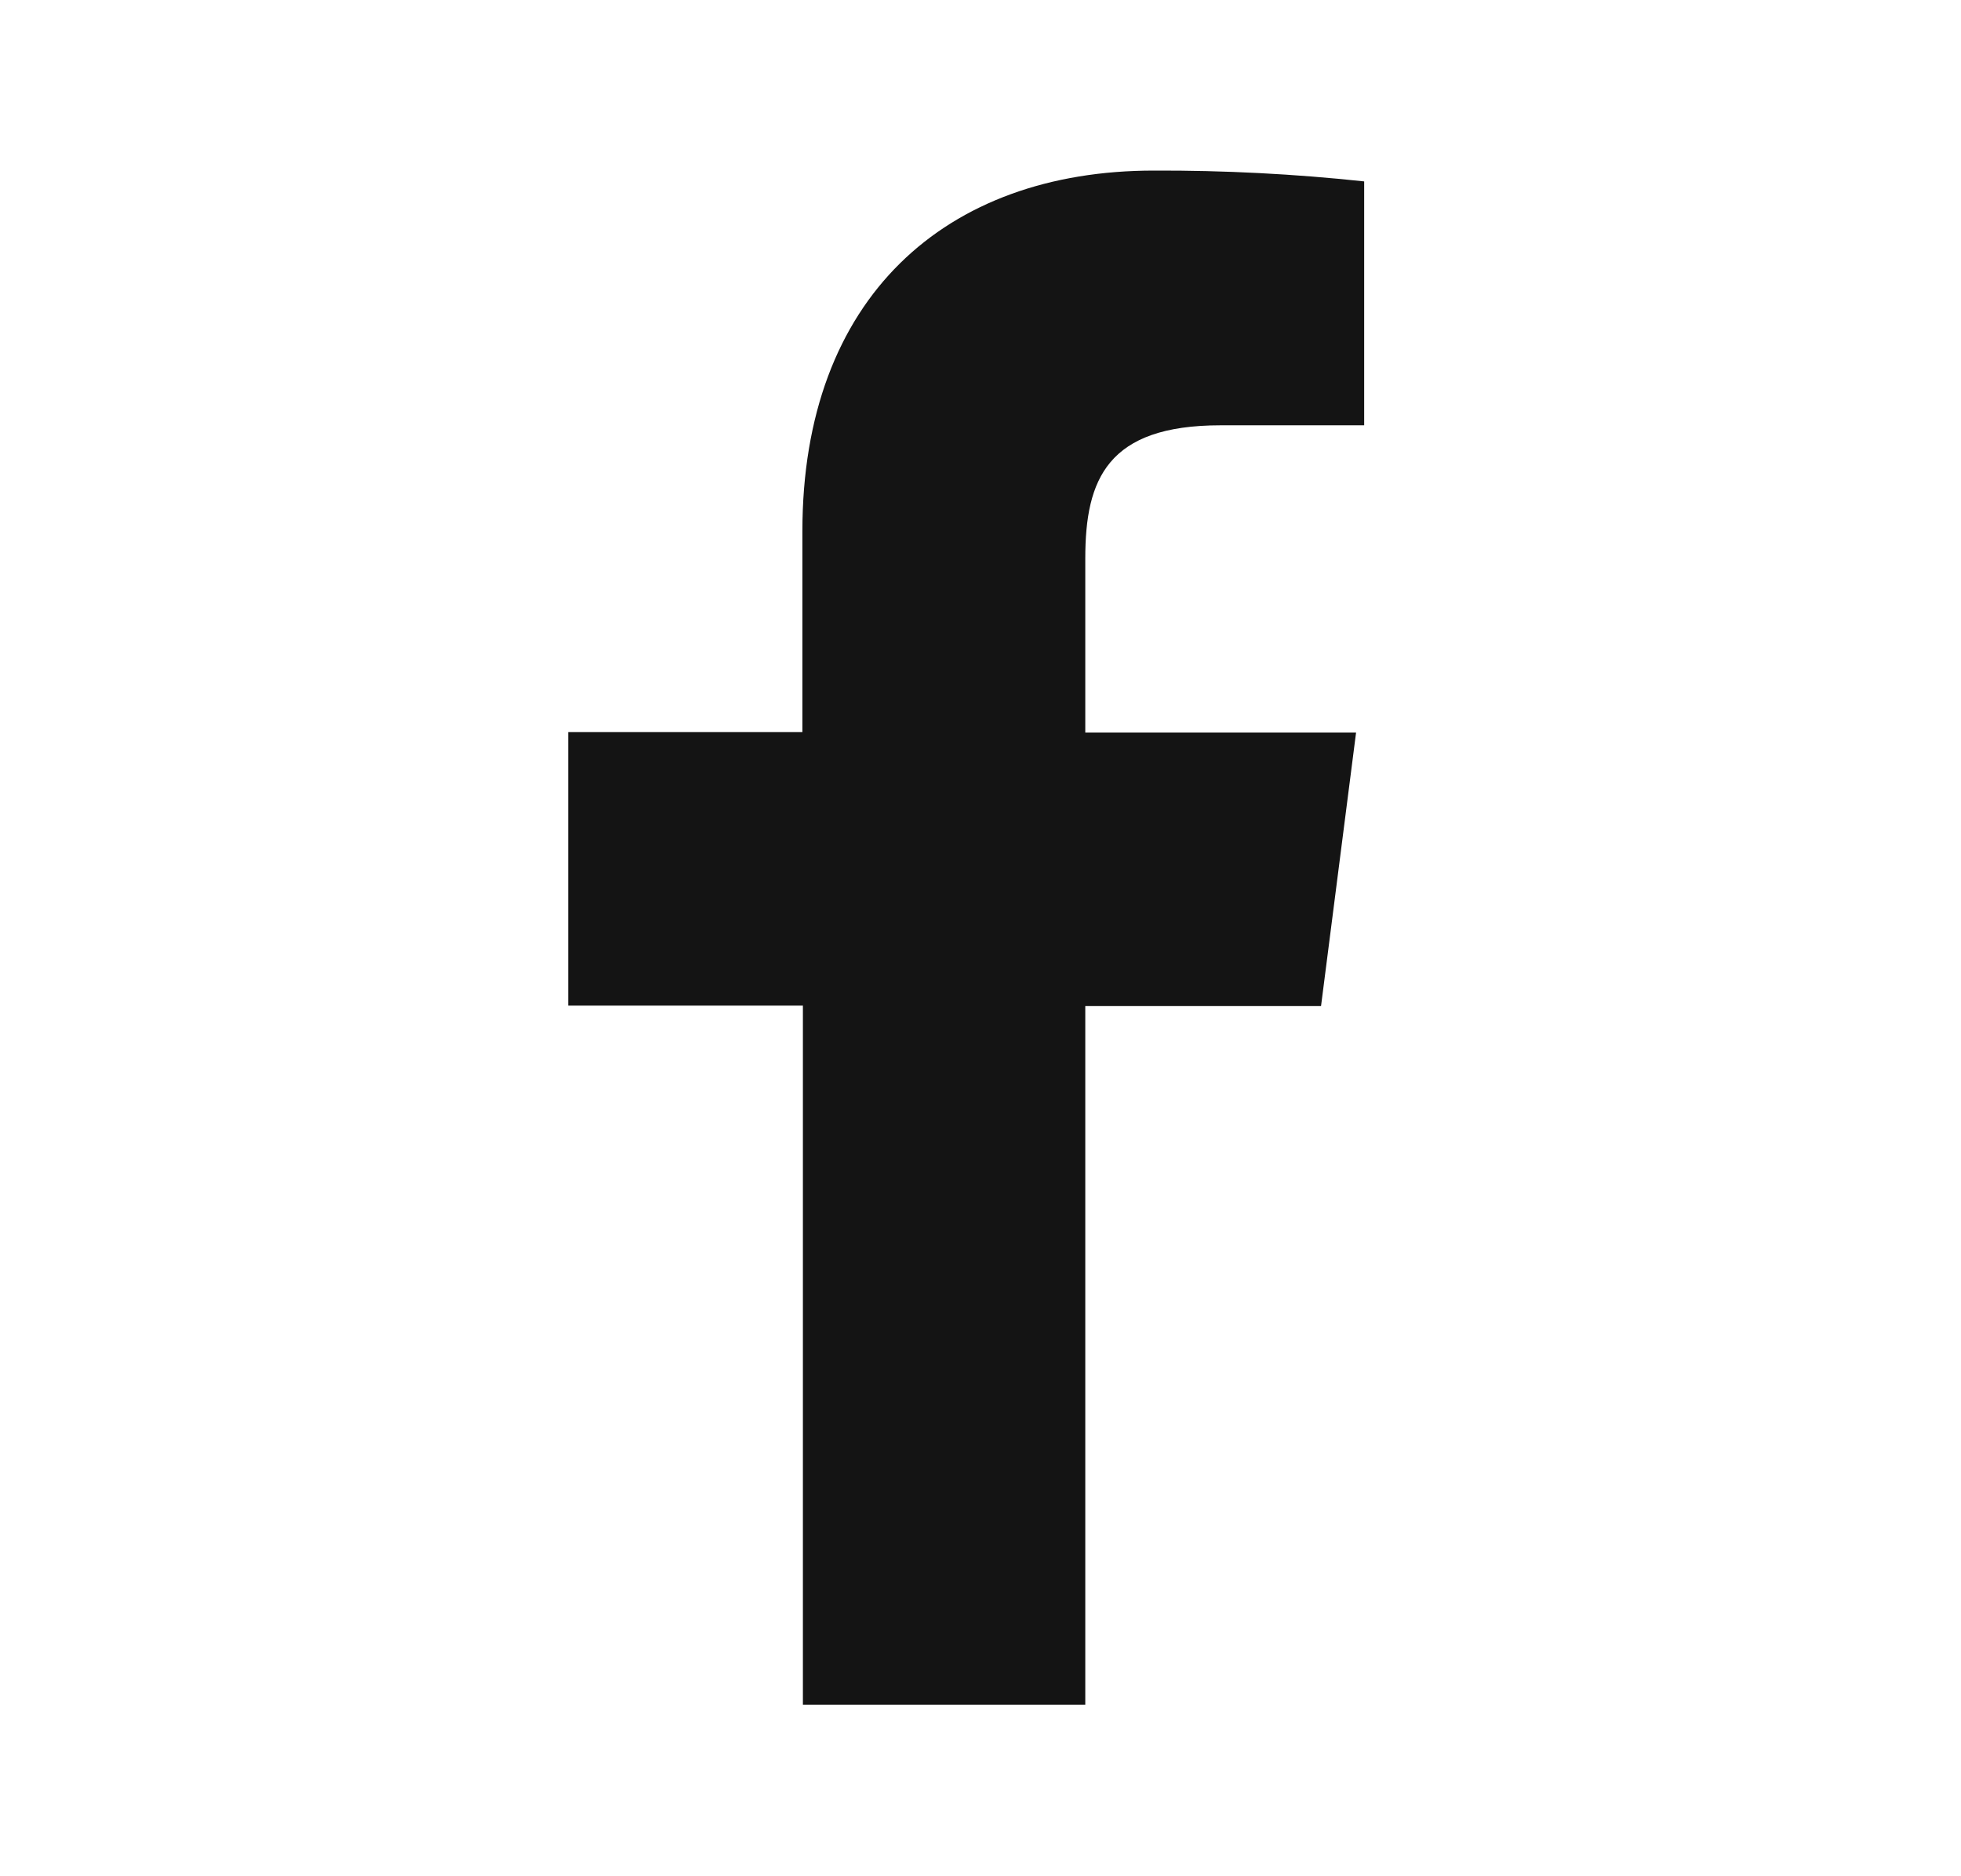
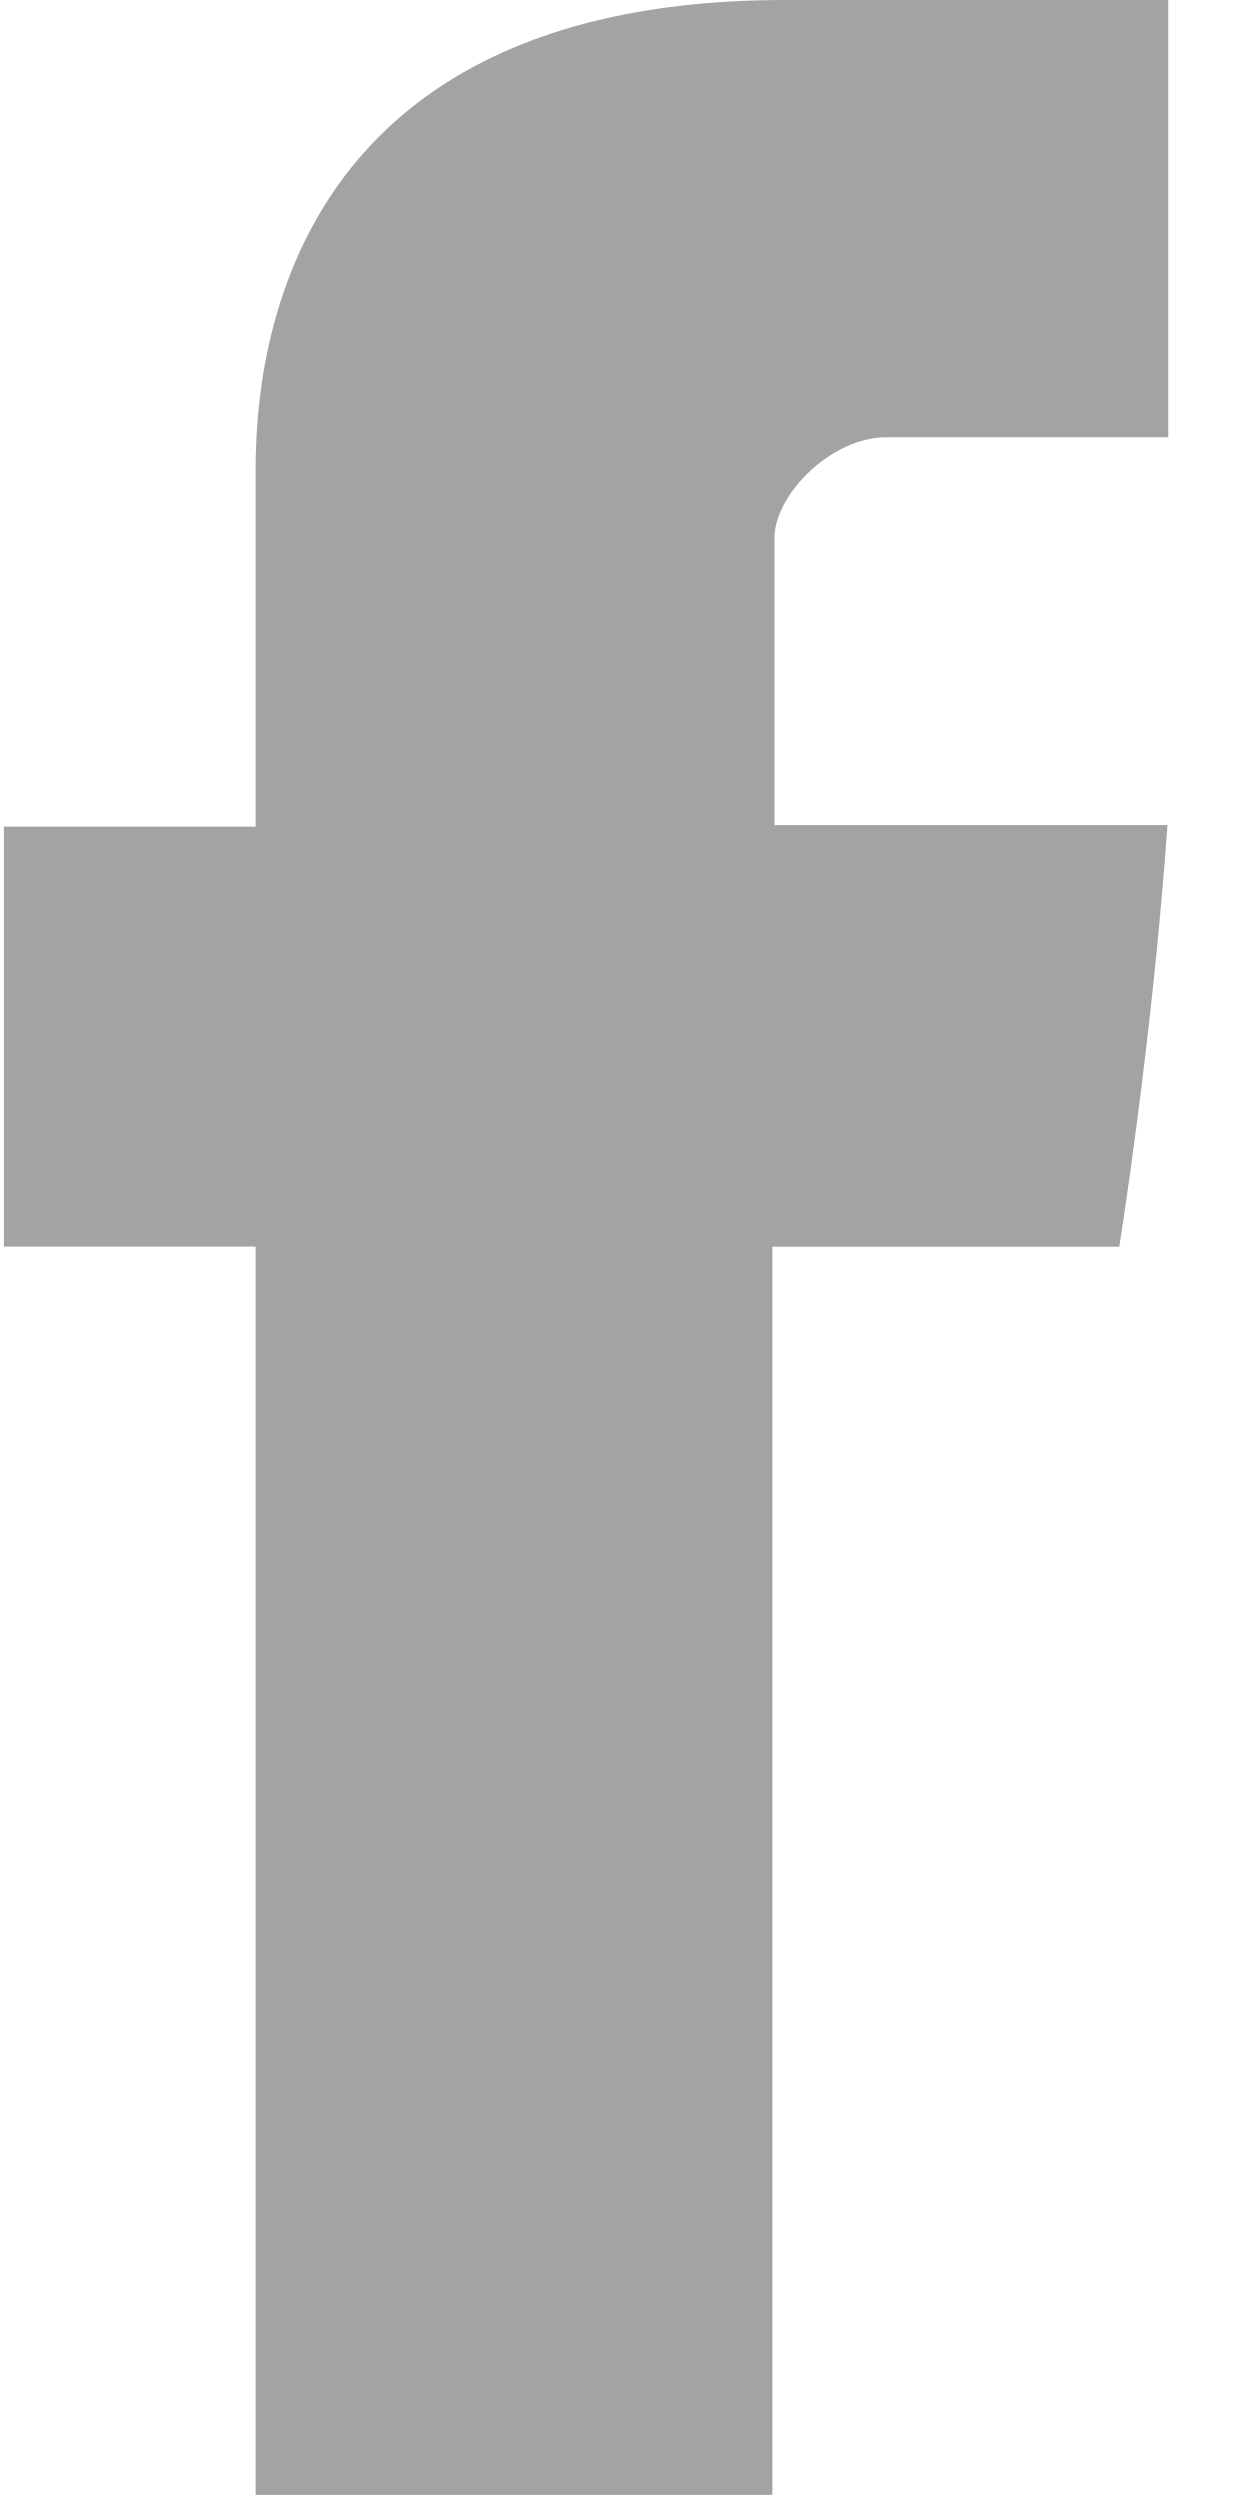
- <svg xmlns="http://www.w3.org/2000/svg" width="23" height="22" viewBox="0 0 23 22" fill="none">
-   <path d="M12.729 19.998V11.802H15.494L15.905 8.593H12.729V6.549C12.729 5.623 12.987 4.989 14.316 4.989H16V2.128C15.181 2.04 14.357 1.998 13.533 2.001C11.089 2.001 9.411 3.493 9.411 6.232V8.587H6.664V11.796H9.417V19.998H12.729Z" fill="#141414" />
+ <svg xmlns="http://www.w3.org/2000/svg" width="10" height="20" viewBox="0 0 10 20" fill="none">
+   <path d="M2.045 3.865V6.613H0.031V9.973H2.045V19.959H6.179V9.974H8.954C8.954 9.974 9.214 8.363 9.34 6.601H6.196V4.303C6.196 3.96 6.646 3.498 7.092 3.498H9.346V0H6.282C1.942 0 2.045 3.363 2.045 3.865Z" fill="#A3A3A3" />
</svg>
